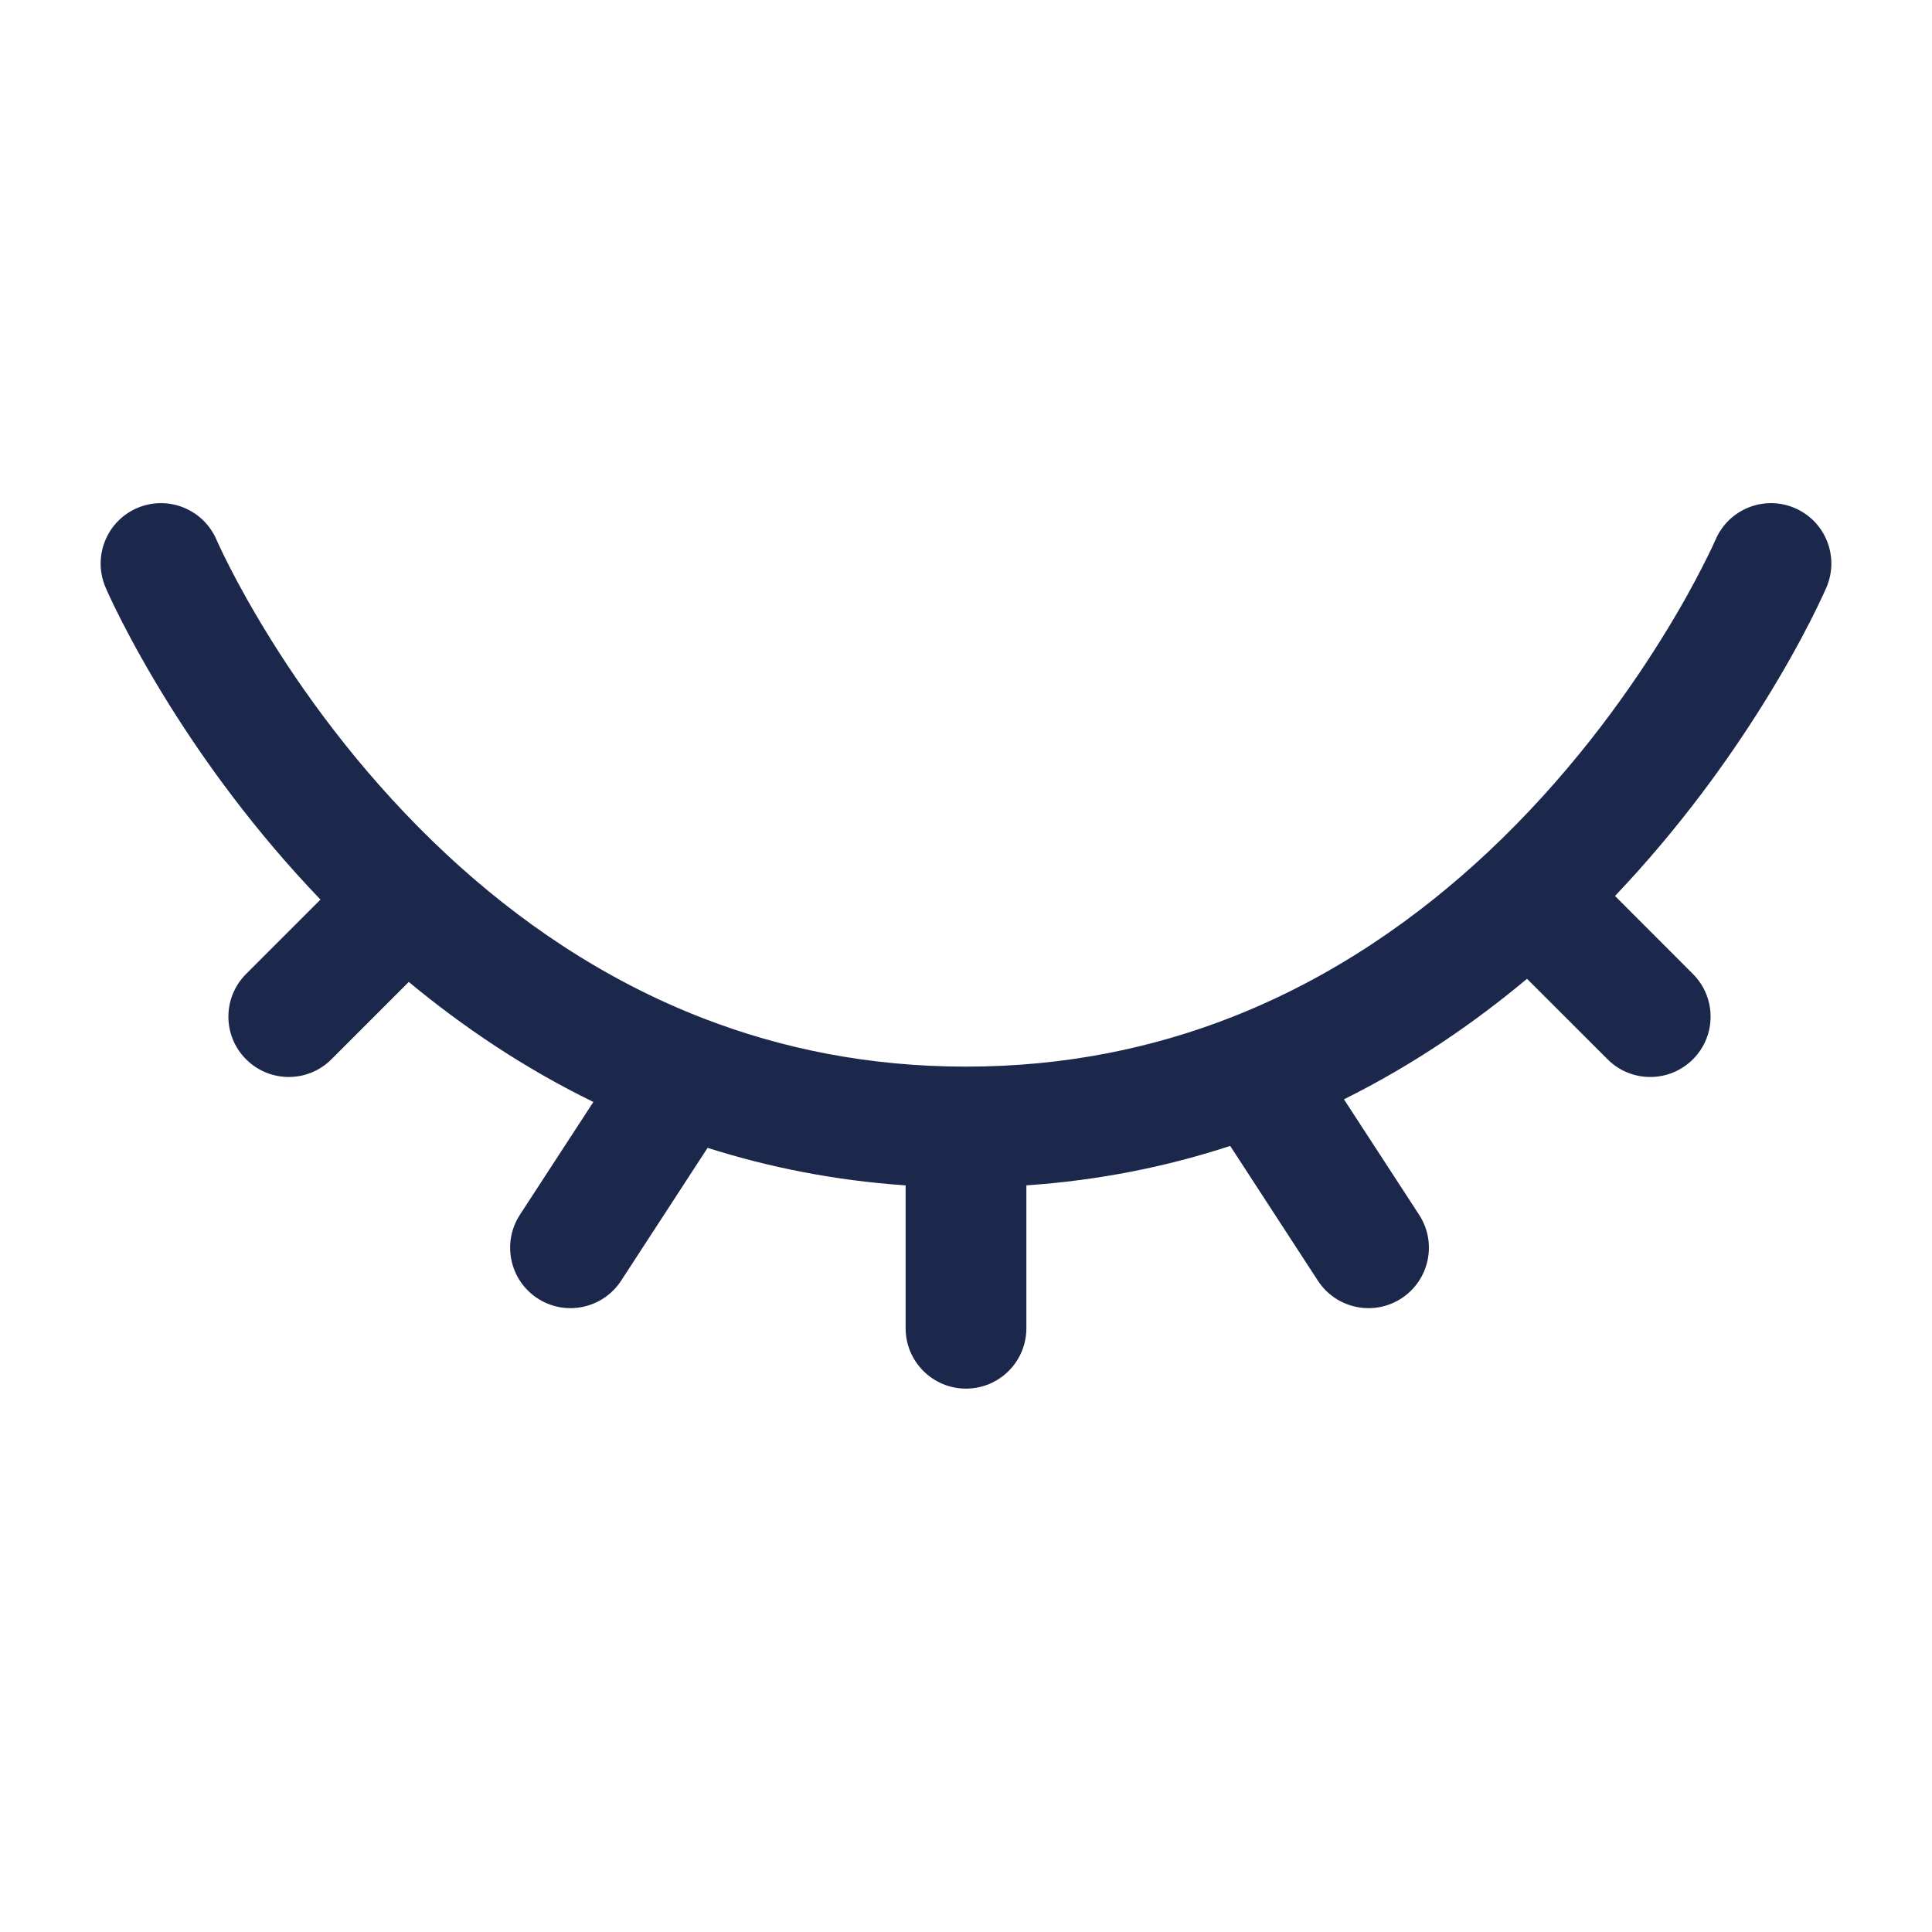
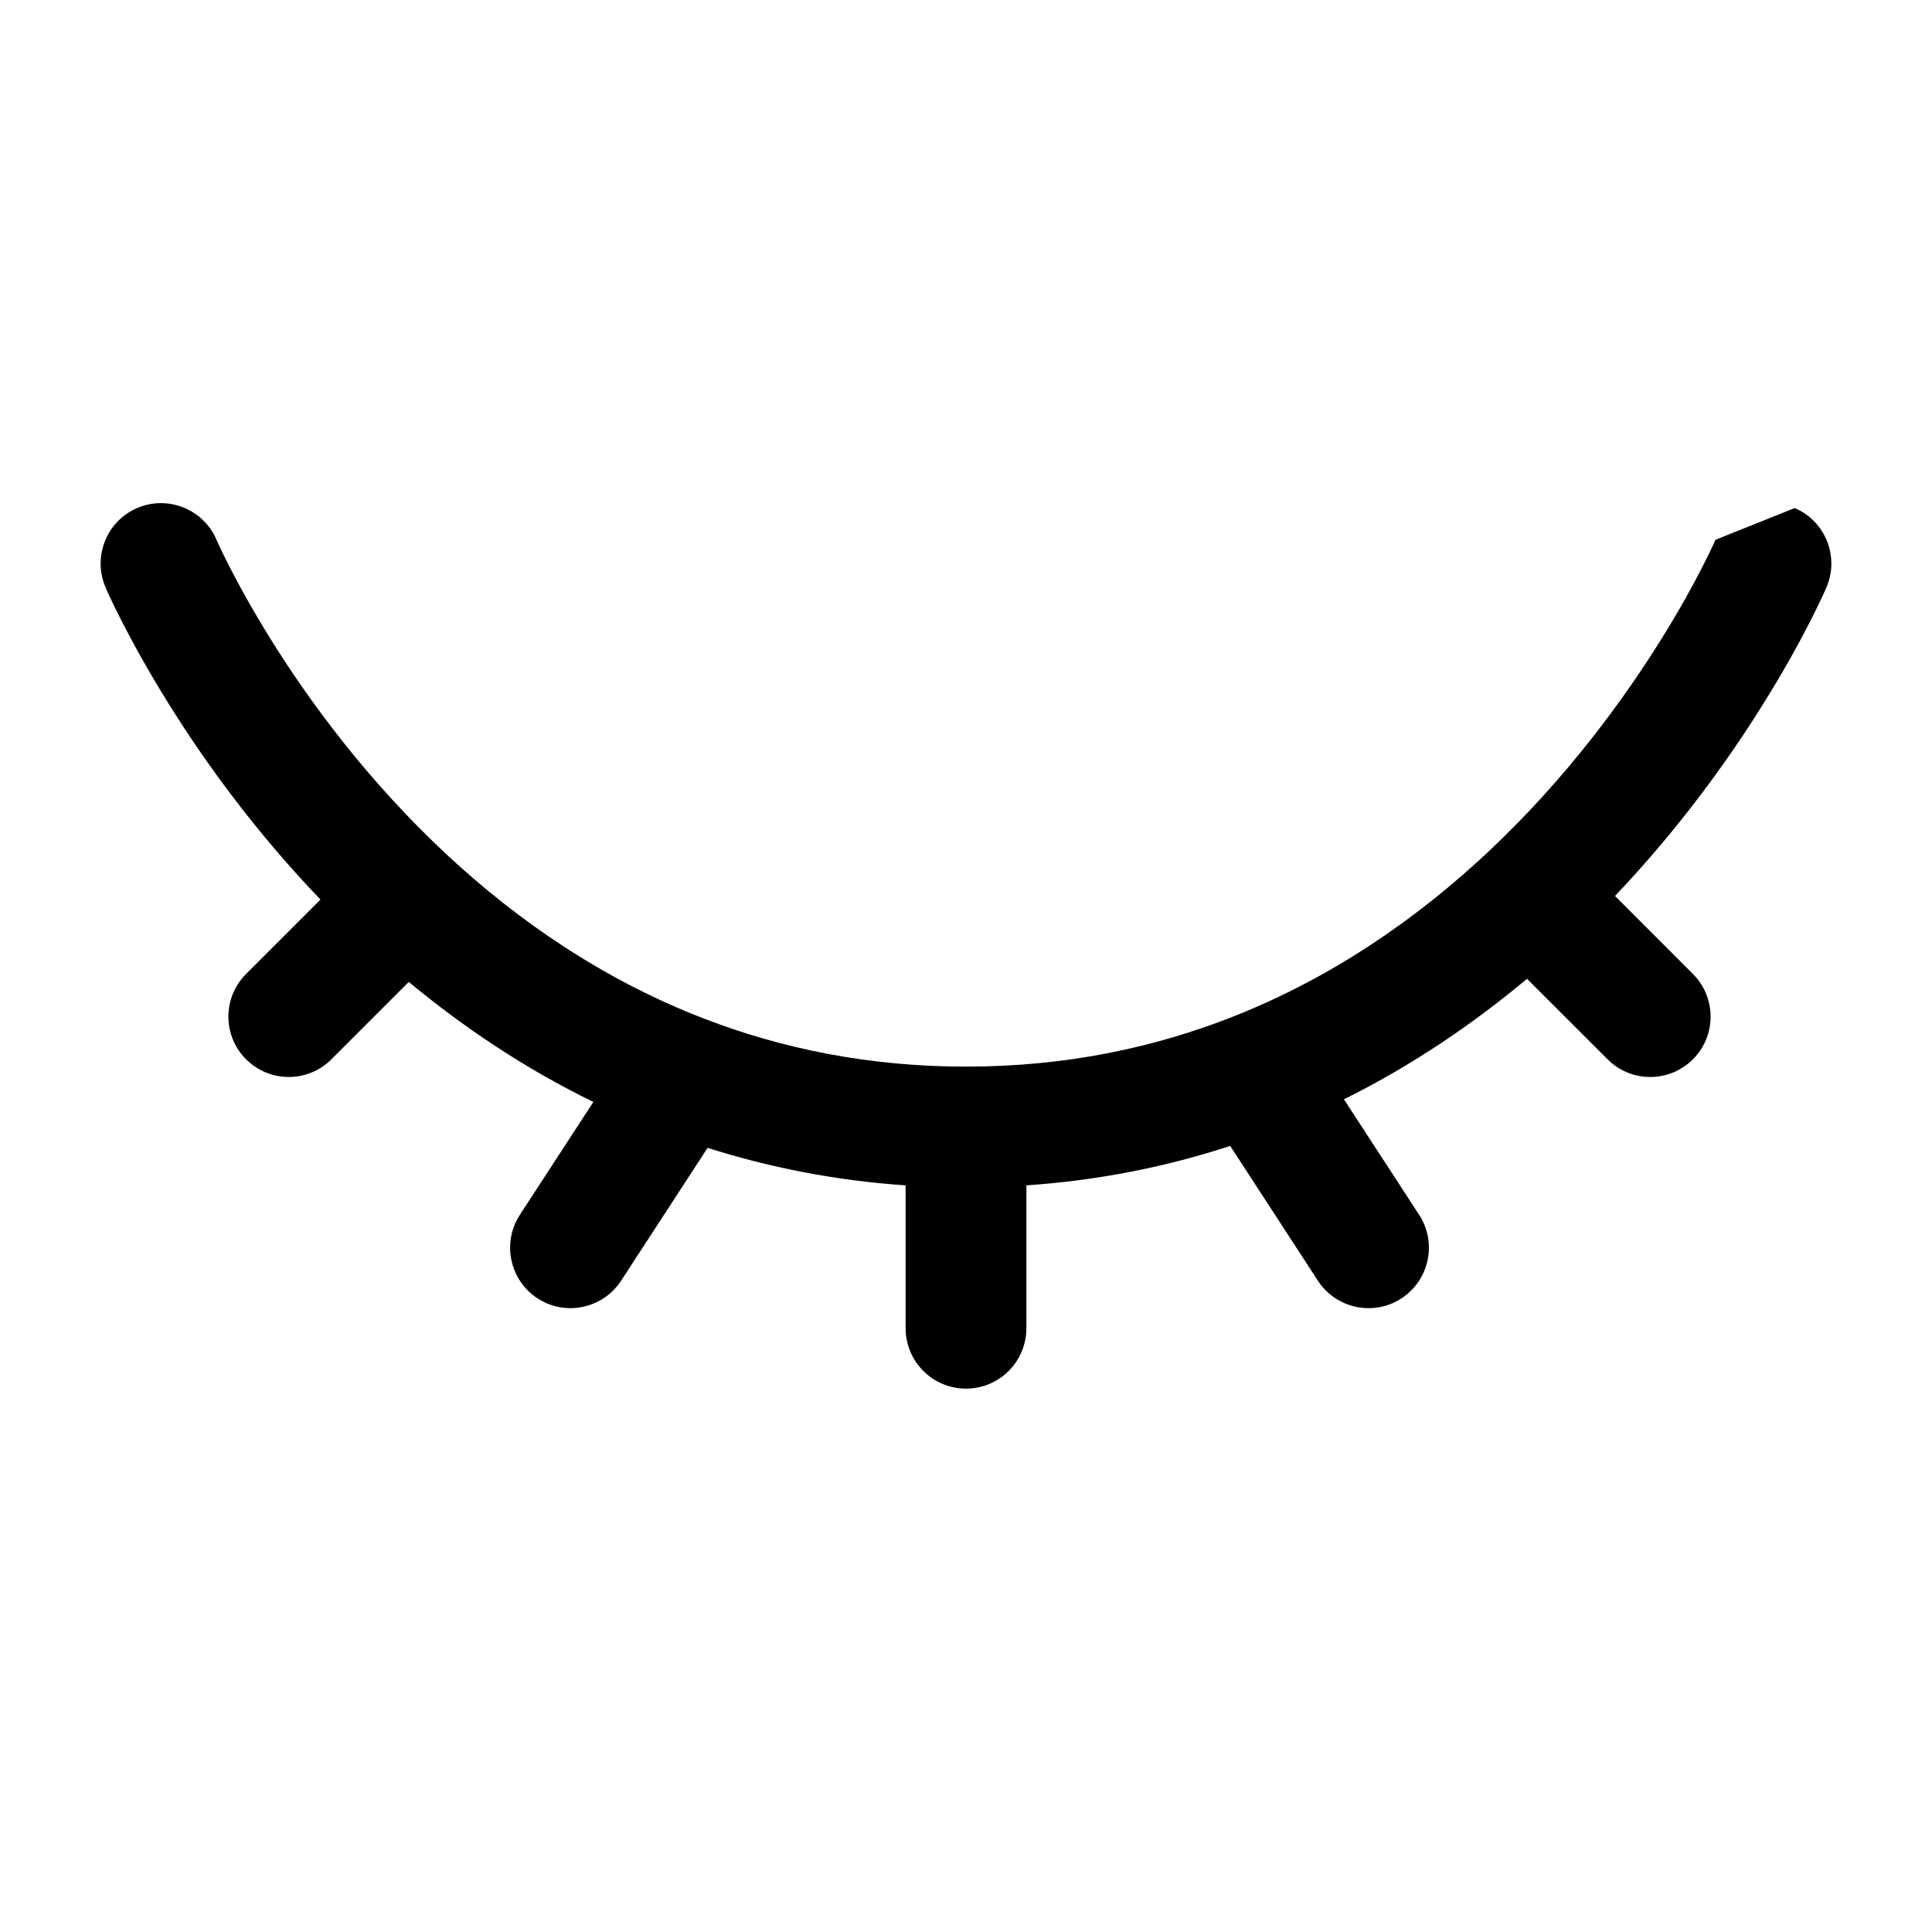
<svg xmlns="http://www.w3.org/2000/svg" width="800px" height="800px" viewBox="0 0 24 24" fill="none">
-   <path fill-rule="evenodd" clip-rule="evenodd" d="M22.295 6.311C22.676 6.474 22.852 6.915 22.689 7.296L22 7C22.689 7.296 22.689 7.295 22.689 7.296L22.689 7.297L22.688 7.3L22.684 7.307L22.674 7.331C22.665 7.351 22.652 7.38 22.635 7.415C22.602 7.487 22.553 7.588 22.489 7.714C22.36 7.967 22.168 8.321 21.908 8.737C21.483 9.42 20.872 10.278 20.062 11.13L21.03 12.099C21.323 12.392 21.323 12.867 21.03 13.159C20.737 13.452 20.262 13.452 19.97 13.159L18.969 12.159C18.309 12.711 17.553 13.23 16.695 13.656L17.629 15.091C17.855 15.438 17.756 15.903 17.409 16.129C17.062 16.355 16.597 16.256 16.371 15.909L15.282 14.235C14.503 14.49 13.659 14.663 12.75 14.725V16.5C12.75 16.914 12.414 17.25 12 17.25C11.586 17.25 11.25 16.914 11.25 16.5V14.725C10.369 14.665 9.549 14.5 8.79 14.259L7.716 15.909C7.49 16.256 7.025 16.355 6.678 16.129C6.331 15.903 6.233 15.438 6.458 15.091L7.371 13.689C6.506 13.267 5.744 12.75 5.078 12.198L4.117 13.159C3.825 13.452 3.35 13.452 3.057 13.159C2.764 12.867 2.764 12.392 3.057 12.099L3.981 11.175C3.156 10.315 2.535 9.447 2.103 8.755C1.84 8.334 1.645 7.976 1.514 7.72C1.448 7.592 1.399 7.489 1.365 7.417C1.349 7.381 1.336 7.352 1.326 7.332L1.316 7.307L1.312 7.3L1.311 7.297L1.311 7.296C1.311 7.296 1.311 7.296 2 7L1.311 7.296C1.148 6.916 1.324 6.474 1.704 6.311C2.085 6.148 2.525 6.324 2.689 6.704C2.689 6.704 2.689 6.704 2.689 6.704L2.69 6.706L2.696 6.72C2.702 6.733 2.711 6.754 2.725 6.783C2.751 6.84 2.793 6.926 2.85 7.038C2.963 7.26 3.138 7.58 3.375 7.96C3.85 8.721 4.572 9.707 5.556 10.622C6.422 11.427 7.483 12.168 8.752 12.656C9.706 13.023 10.785 13.25 12 13.25C13.242 13.25 14.342 13.013 15.312 12.631C16.574 12.134 17.628 11.388 18.487 10.582C19.456 9.672 20.167 8.695 20.635 7.943C20.869 7.569 21.041 7.252 21.152 7.033C21.209 6.923 21.249 6.838 21.276 6.781C21.289 6.753 21.298 6.732 21.304 6.719L21.31 6.706L21.311 6.705C21.311 6.705 21.311 6.705 21.311 6.705M22.295 6.311C21.915 6.148 21.474 6.324 21.311 6.705L22.295 6.311ZM2.689 6.704C2.689 6.704 2.689 6.704 2.689 6.704V6.704Z" fill="#1C274C" />
+   <path fill-rule="evenodd" clip-rule="evenodd" d="M22.295 6.311C22.676 6.474 22.852 6.915 22.689 7.296L22 7C22.689 7.296 22.689 7.295 22.689 7.296L22.689 7.297L22.688 7.3L22.684 7.307L22.674 7.331C22.665 7.351 22.652 7.38 22.635 7.415C22.602 7.487 22.553 7.588 22.489 7.714C22.36 7.967 22.168 8.321 21.908 8.737C21.483 9.42 20.872 10.278 20.062 11.13L21.03 12.099C21.323 12.392 21.323 12.867 21.03 13.159C20.737 13.452 20.262 13.452 19.97 13.159L18.969 12.159C18.309 12.711 17.553 13.23 16.695 13.656L17.629 15.091C17.855 15.438 17.756 15.903 17.409 16.129C17.062 16.355 16.597 16.256 16.371 15.909L15.282 14.235C14.503 14.49 13.659 14.663 12.75 14.725V16.5C12.75 16.914 12.414 17.25 12 17.25C11.586 17.25 11.25 16.914 11.25 16.5V14.725C10.369 14.665 9.549 14.5 8.79 14.259L7.716 15.909C7.49 16.256 7.025 16.355 6.678 16.129C6.331 15.903 6.233 15.438 6.458 15.091L7.371 13.689C6.506 13.267 5.744 12.75 5.078 12.198L4.117 13.159C3.825 13.452 3.35 13.452 3.057 13.159C2.764 12.867 2.764 12.392 3.057 12.099L3.981 11.175C3.156 10.315 2.535 9.447 2.103 8.755C1.84 8.334 1.645 7.976 1.514 7.72C1.448 7.592 1.399 7.489 1.365 7.417C1.349 7.381 1.336 7.352 1.326 7.332L1.316 7.307L1.312 7.3L1.311 7.297L1.311 7.296C1.311 7.296 1.311 7.296 2 7L1.311 7.296C1.148 6.916 1.324 6.474 1.704 6.311C2.085 6.148 2.525 6.324 2.689 6.704C2.689 6.704 2.689 6.704 2.689 6.704L2.69 6.706L2.696 6.72C2.702 6.733 2.711 6.754 2.725 6.783C2.751 6.84 2.793 6.926 2.85 7.038C2.963 7.26 3.138 7.58 3.375 7.96C3.85 8.721 4.572 9.707 5.556 10.622C6.422 11.427 7.483 12.168 8.752 12.656C9.706 13.023 10.785 13.25 12 13.25C13.242 13.25 14.342 13.013 15.312 12.631C16.574 12.134 17.628 11.388 18.487 10.582C19.456 9.672 20.167 8.695 20.635 7.943C20.869 7.569 21.041 7.252 21.152 7.033C21.209 6.923 21.249 6.838 21.276 6.781C21.289 6.753 21.298 6.732 21.304 6.719L21.31 6.706L21.311 6.705C21.311 6.705 21.311 6.705 21.311 6.705" fill="currentColor" />
</svg>
